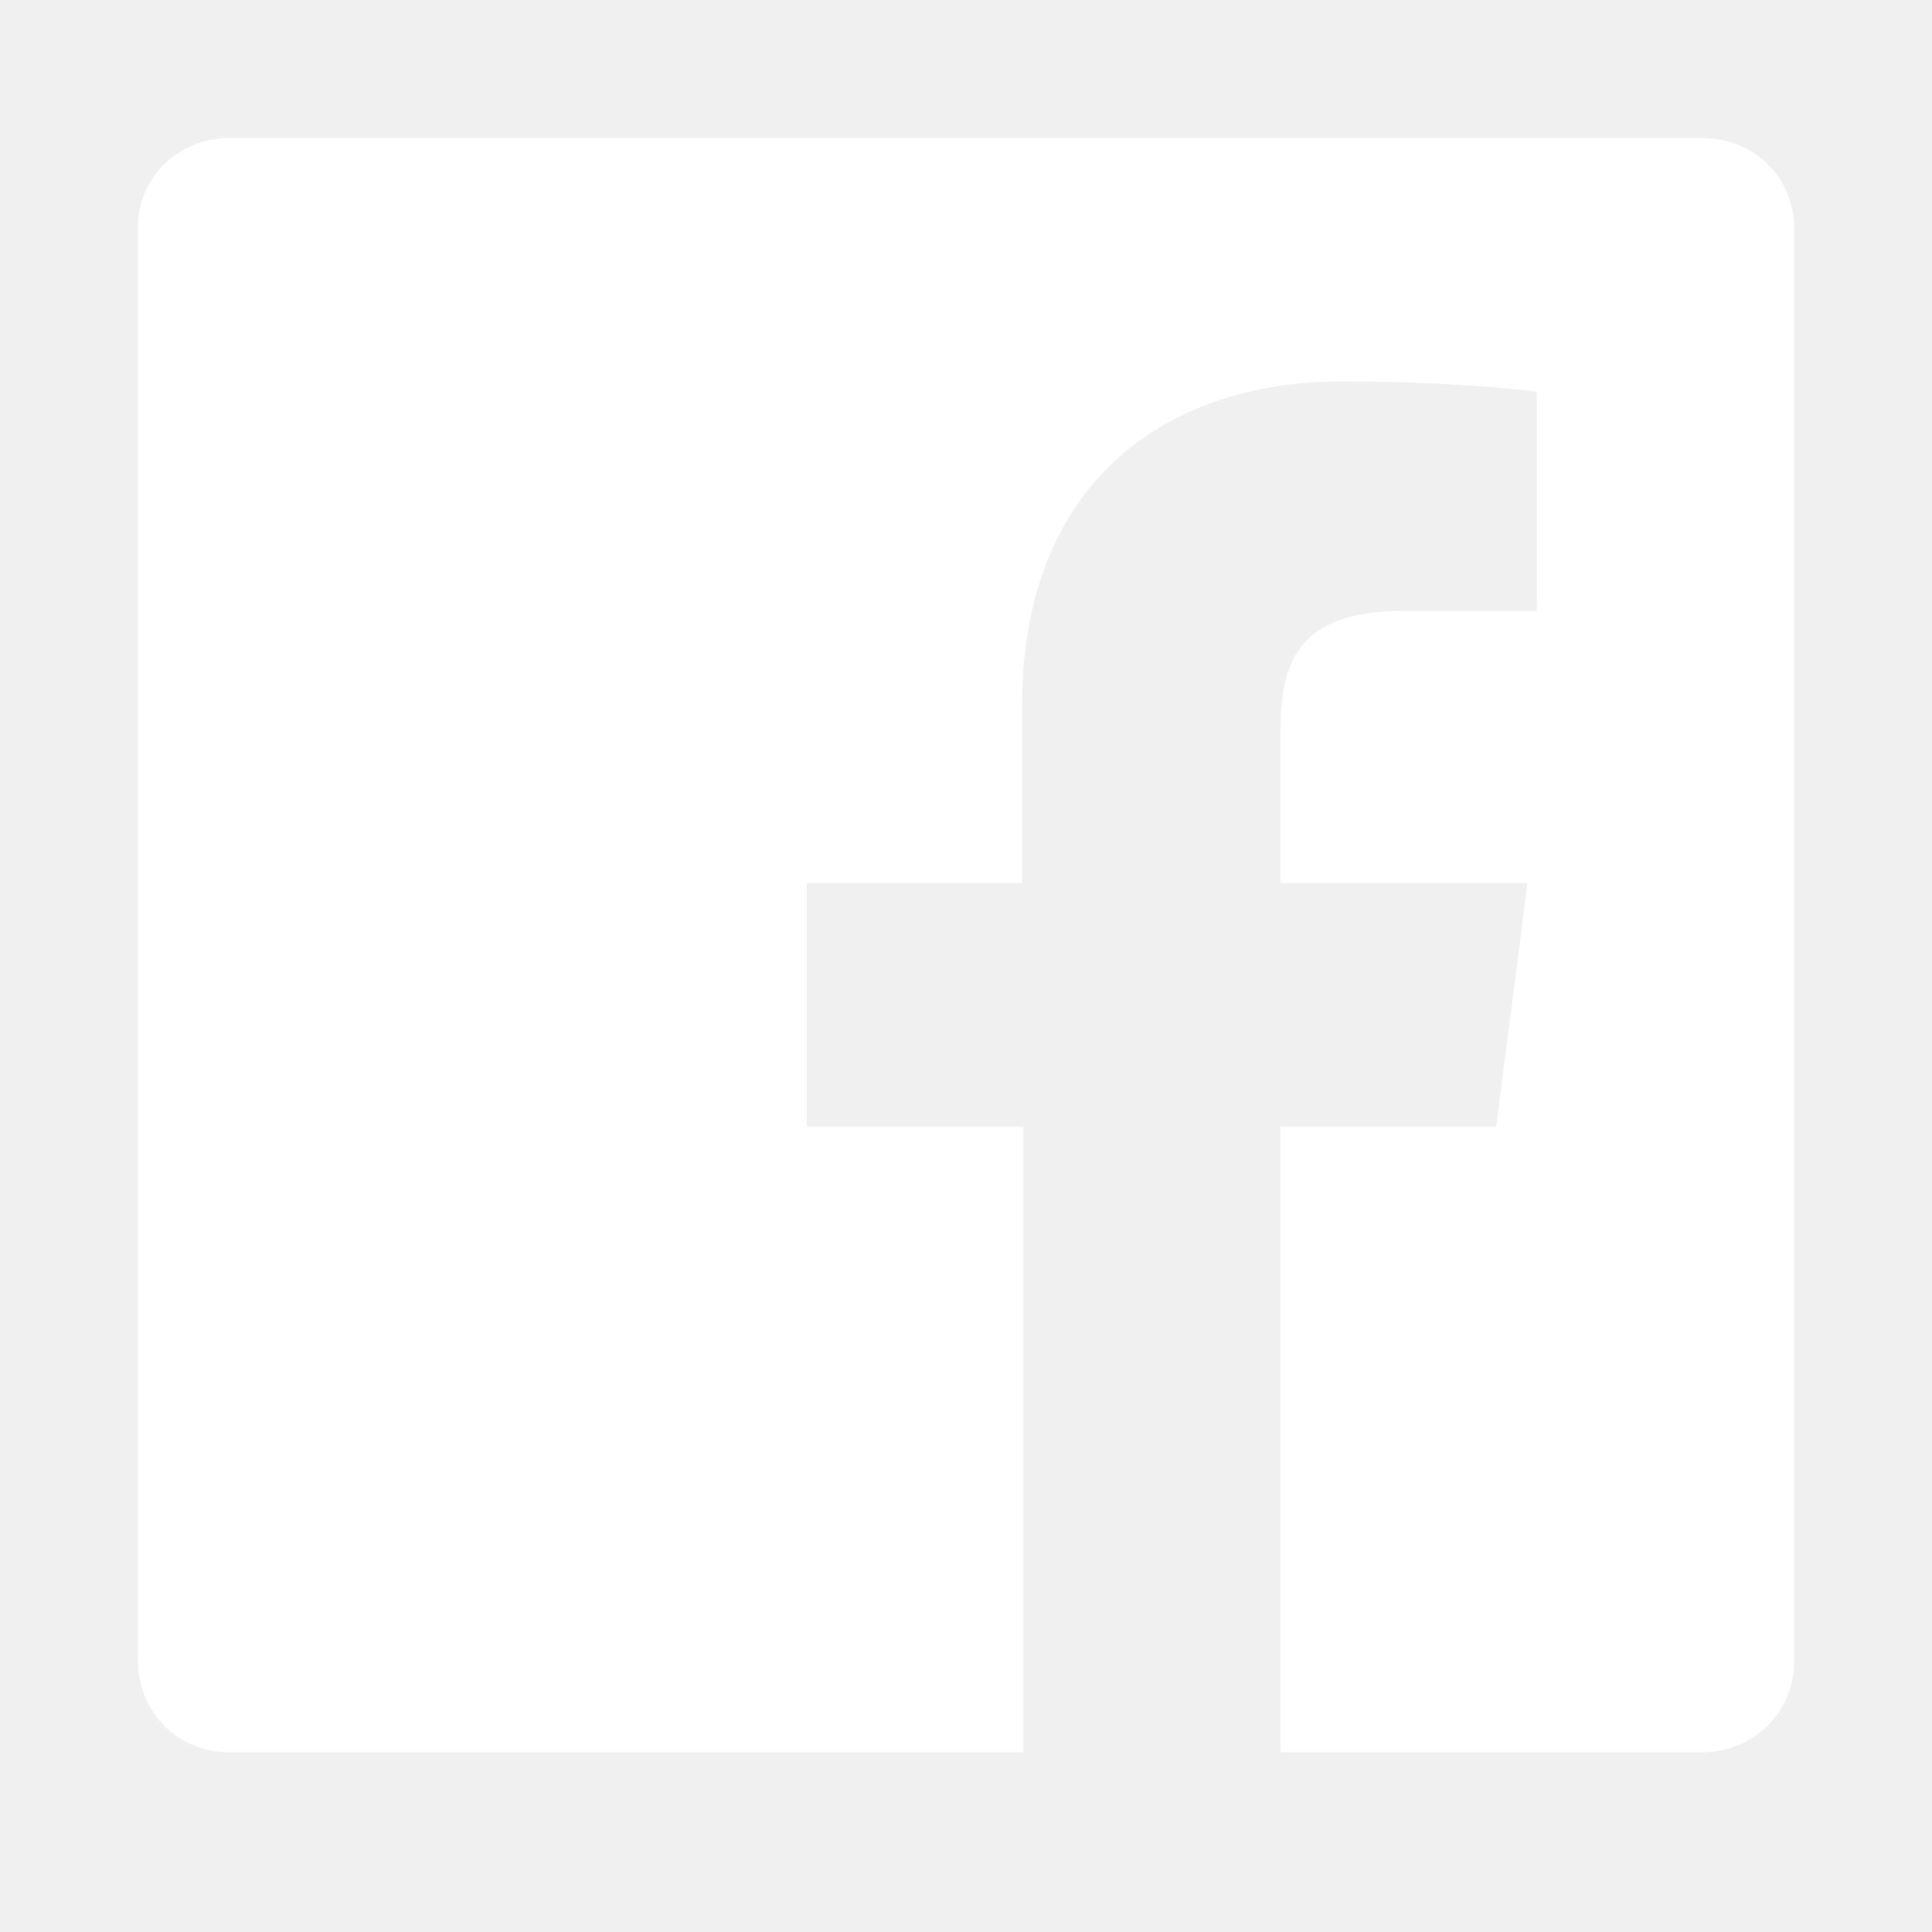
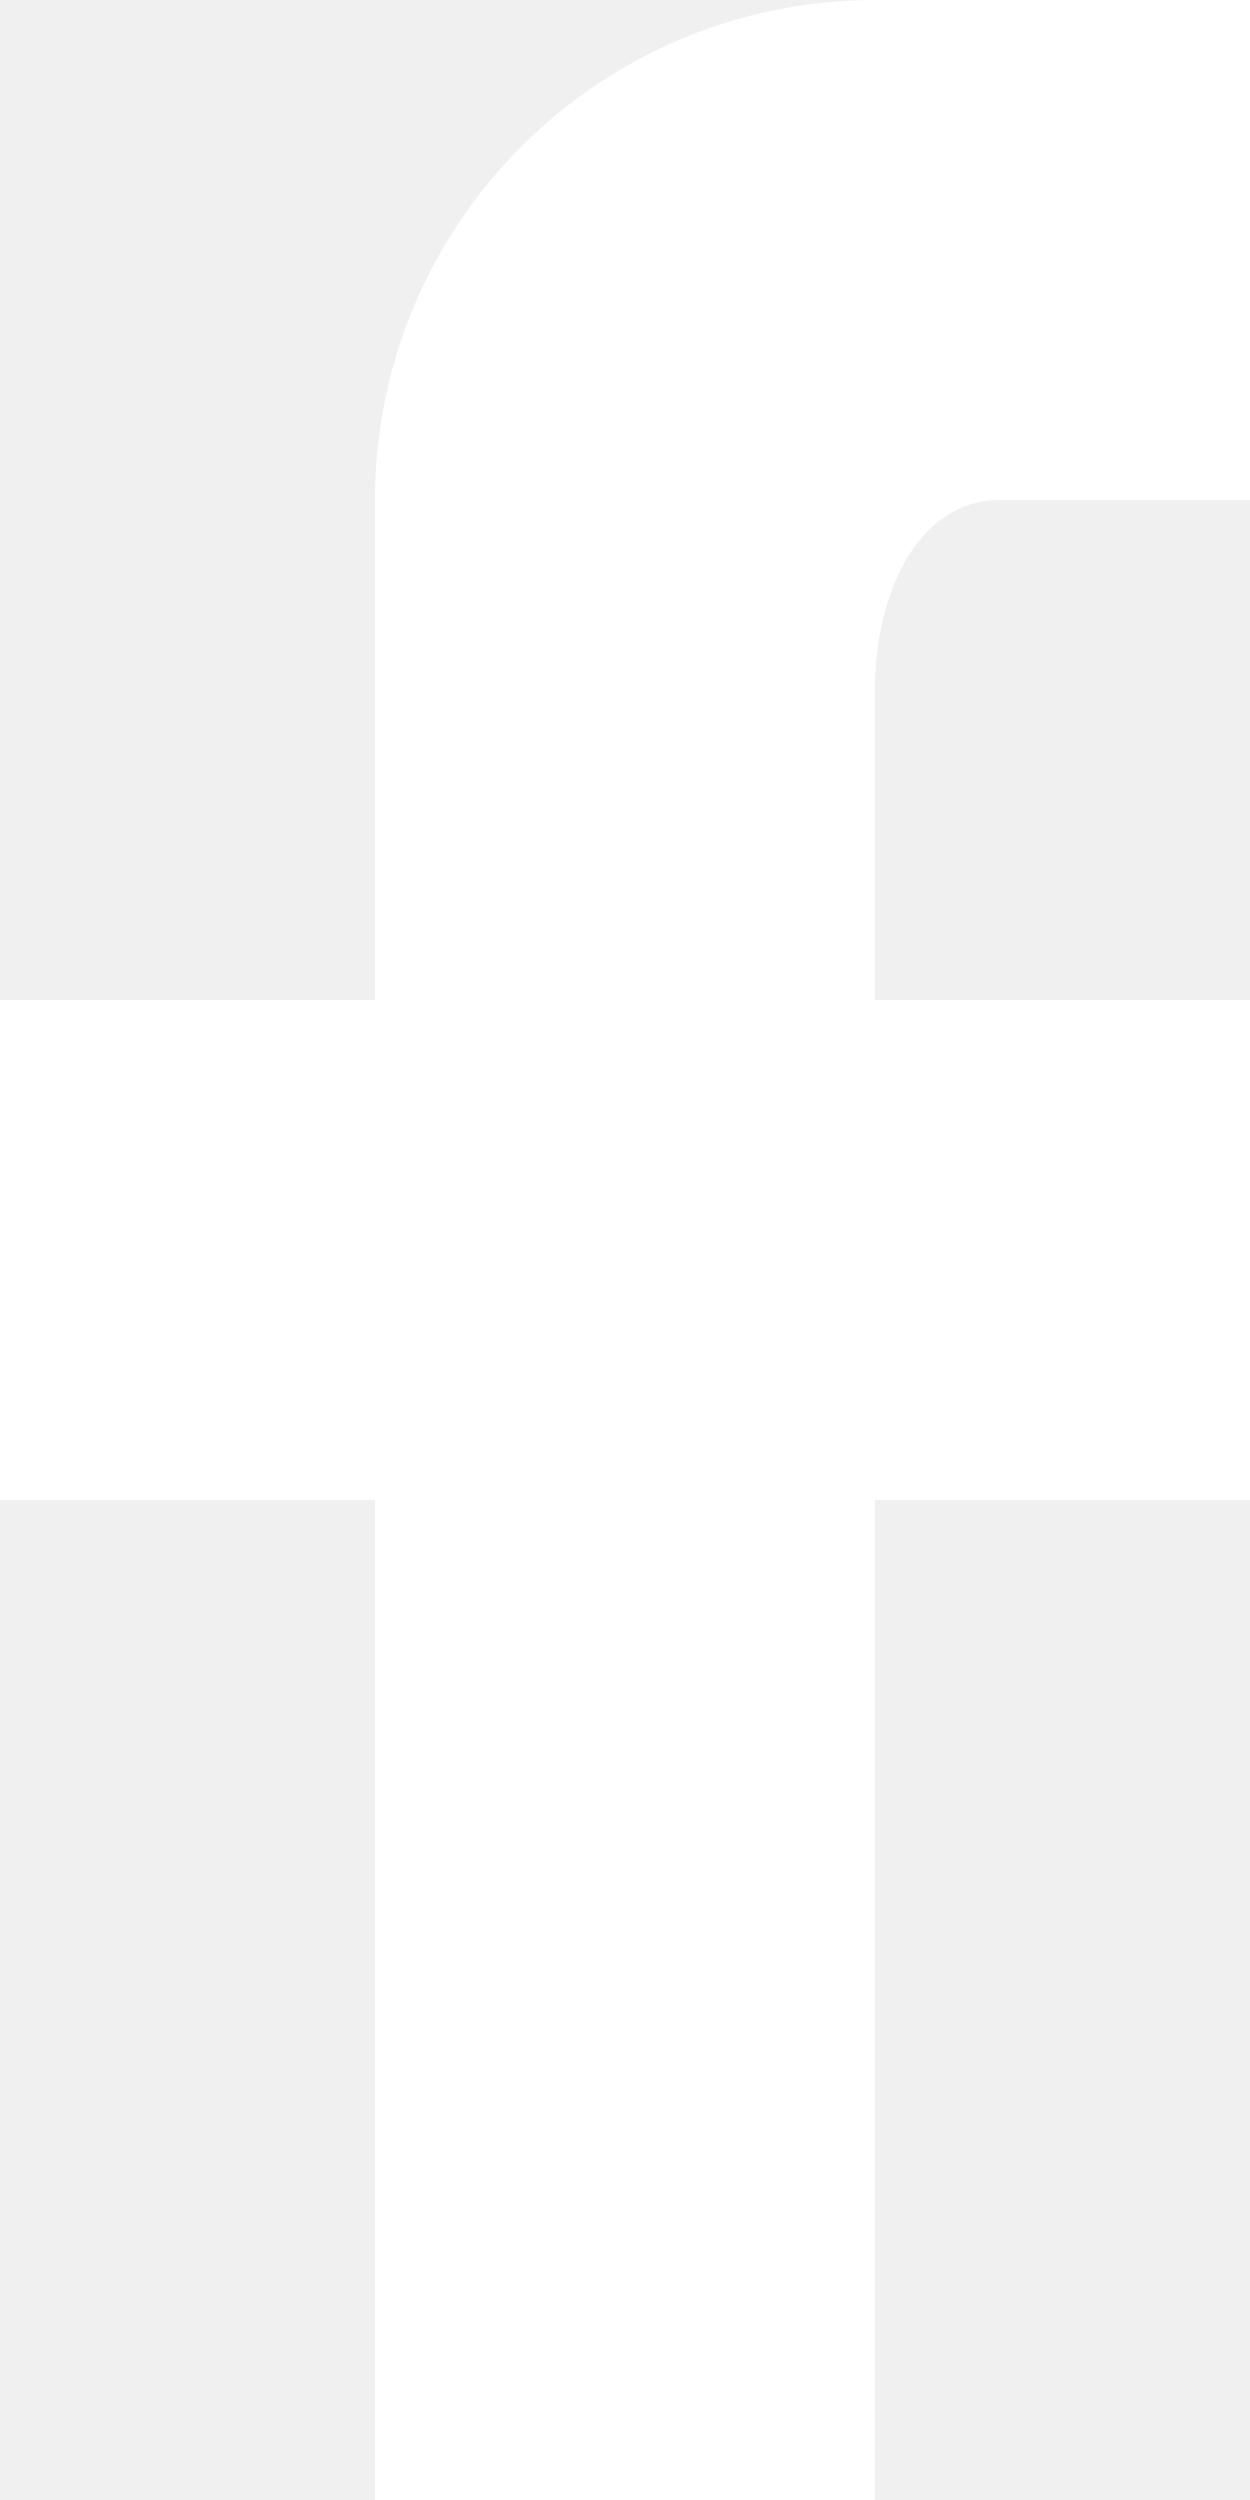
- <svg xmlns="http://www.w3.org/2000/svg" width="24" height="24" viewBox="0 0 24 24" fill="none">
-   <path fill-rule="evenodd" clip-rule="evenodd" d="M12.713 21.767H2.852C2.704 21.769 2.558 21.742 2.421 21.688C2.284 21.633 2.159 21.552 2.053 21.449C1.948 21.346 1.863 21.223 1.805 21.088C1.747 20.952 1.716 20.806 1.714 20.659V2.808C1.714 2.204 2.218 1.714 2.852 1.714H21.148C21.782 1.714 22.286 2.204 22.286 2.823V20.659C22.286 21.264 21.782 21.767 21.148 21.767H15.908V13.994H18.586L18.975 10.971H15.908V9.056C15.908 8.192 16.153 7.588 17.449 7.588H19.09V4.867C18.802 4.824 17.823 4.737 16.686 4.737C14.325 4.737 12.698 6.148 12.698 8.739V10.971H10.021V13.994H12.713V21.767Z" fill="white" />
+ <svg xmlns="http://www.w3.org/2000/svg" width="9" height="18" viewBox="0 0 9 18" fill="none">
+   <path d="M9 0V3.6H7.2C6.579 3.6 6.3 4.329 6.3 4.95V7.2H9V10.8H6.3V18H2.7V10.8H0V7.2H2.7V3.6C2.7 1.612 4.312 0 6.3 0H9Z" fill="white" />
</svg>
